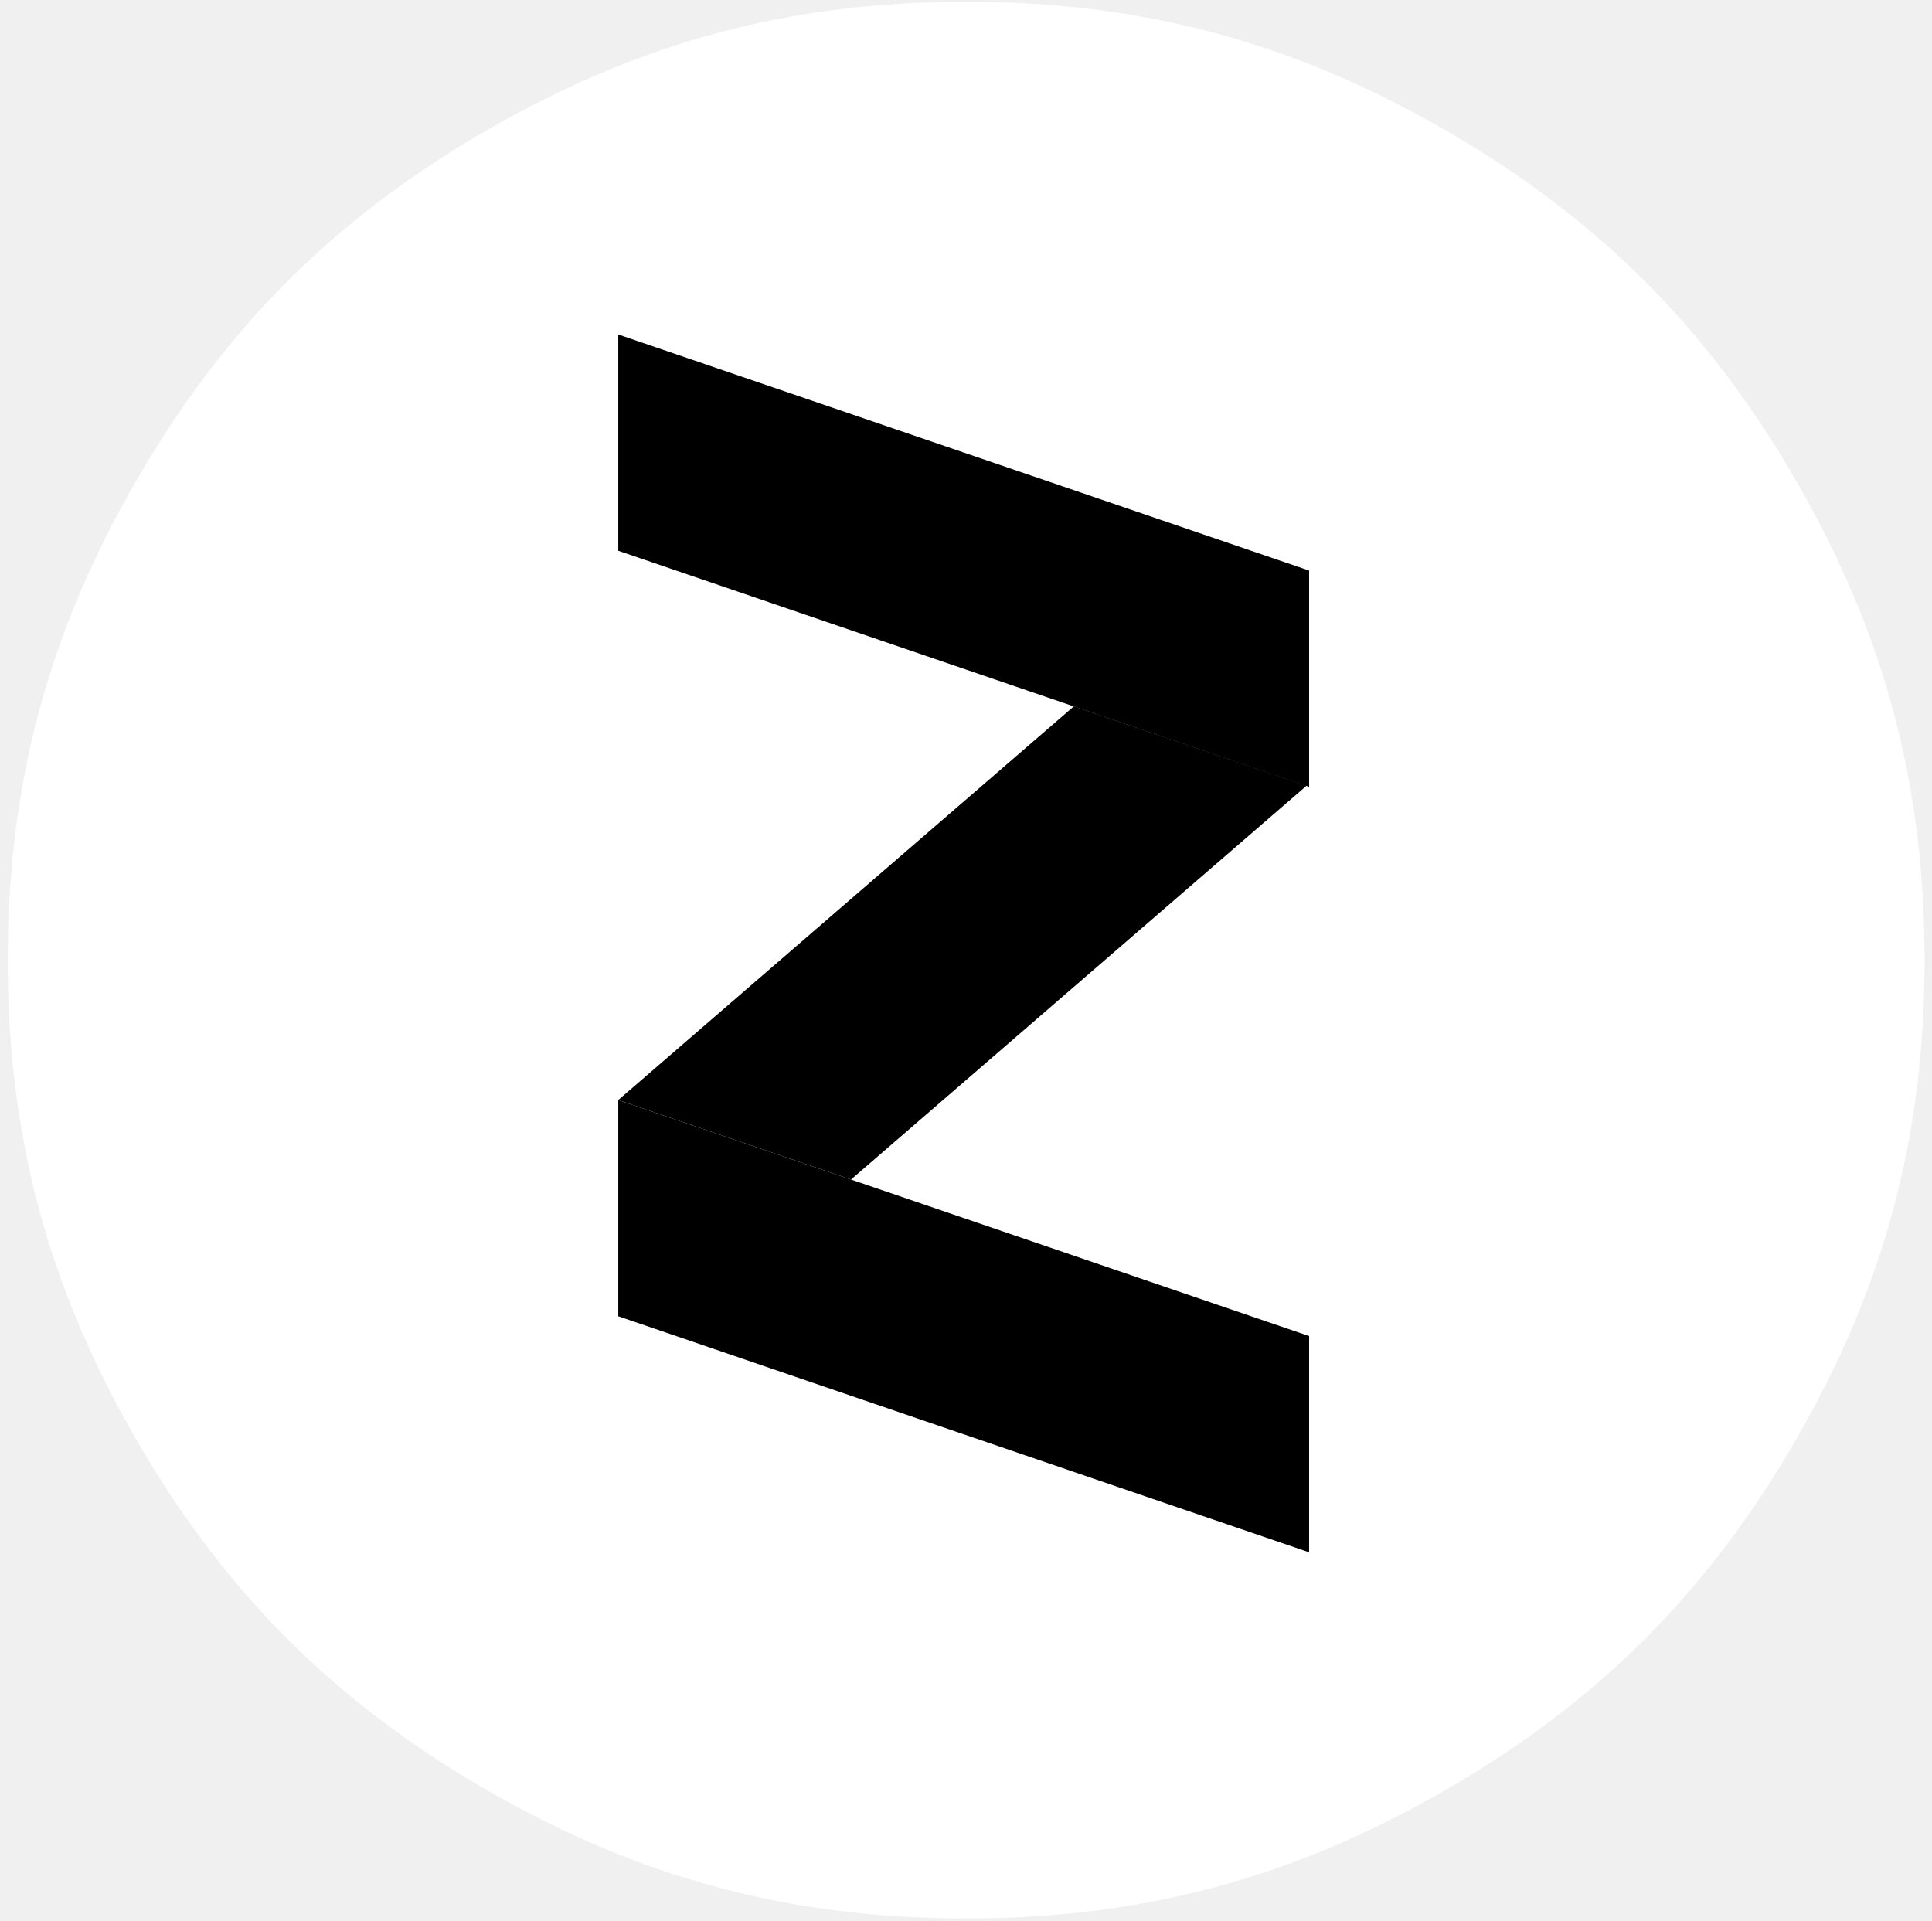
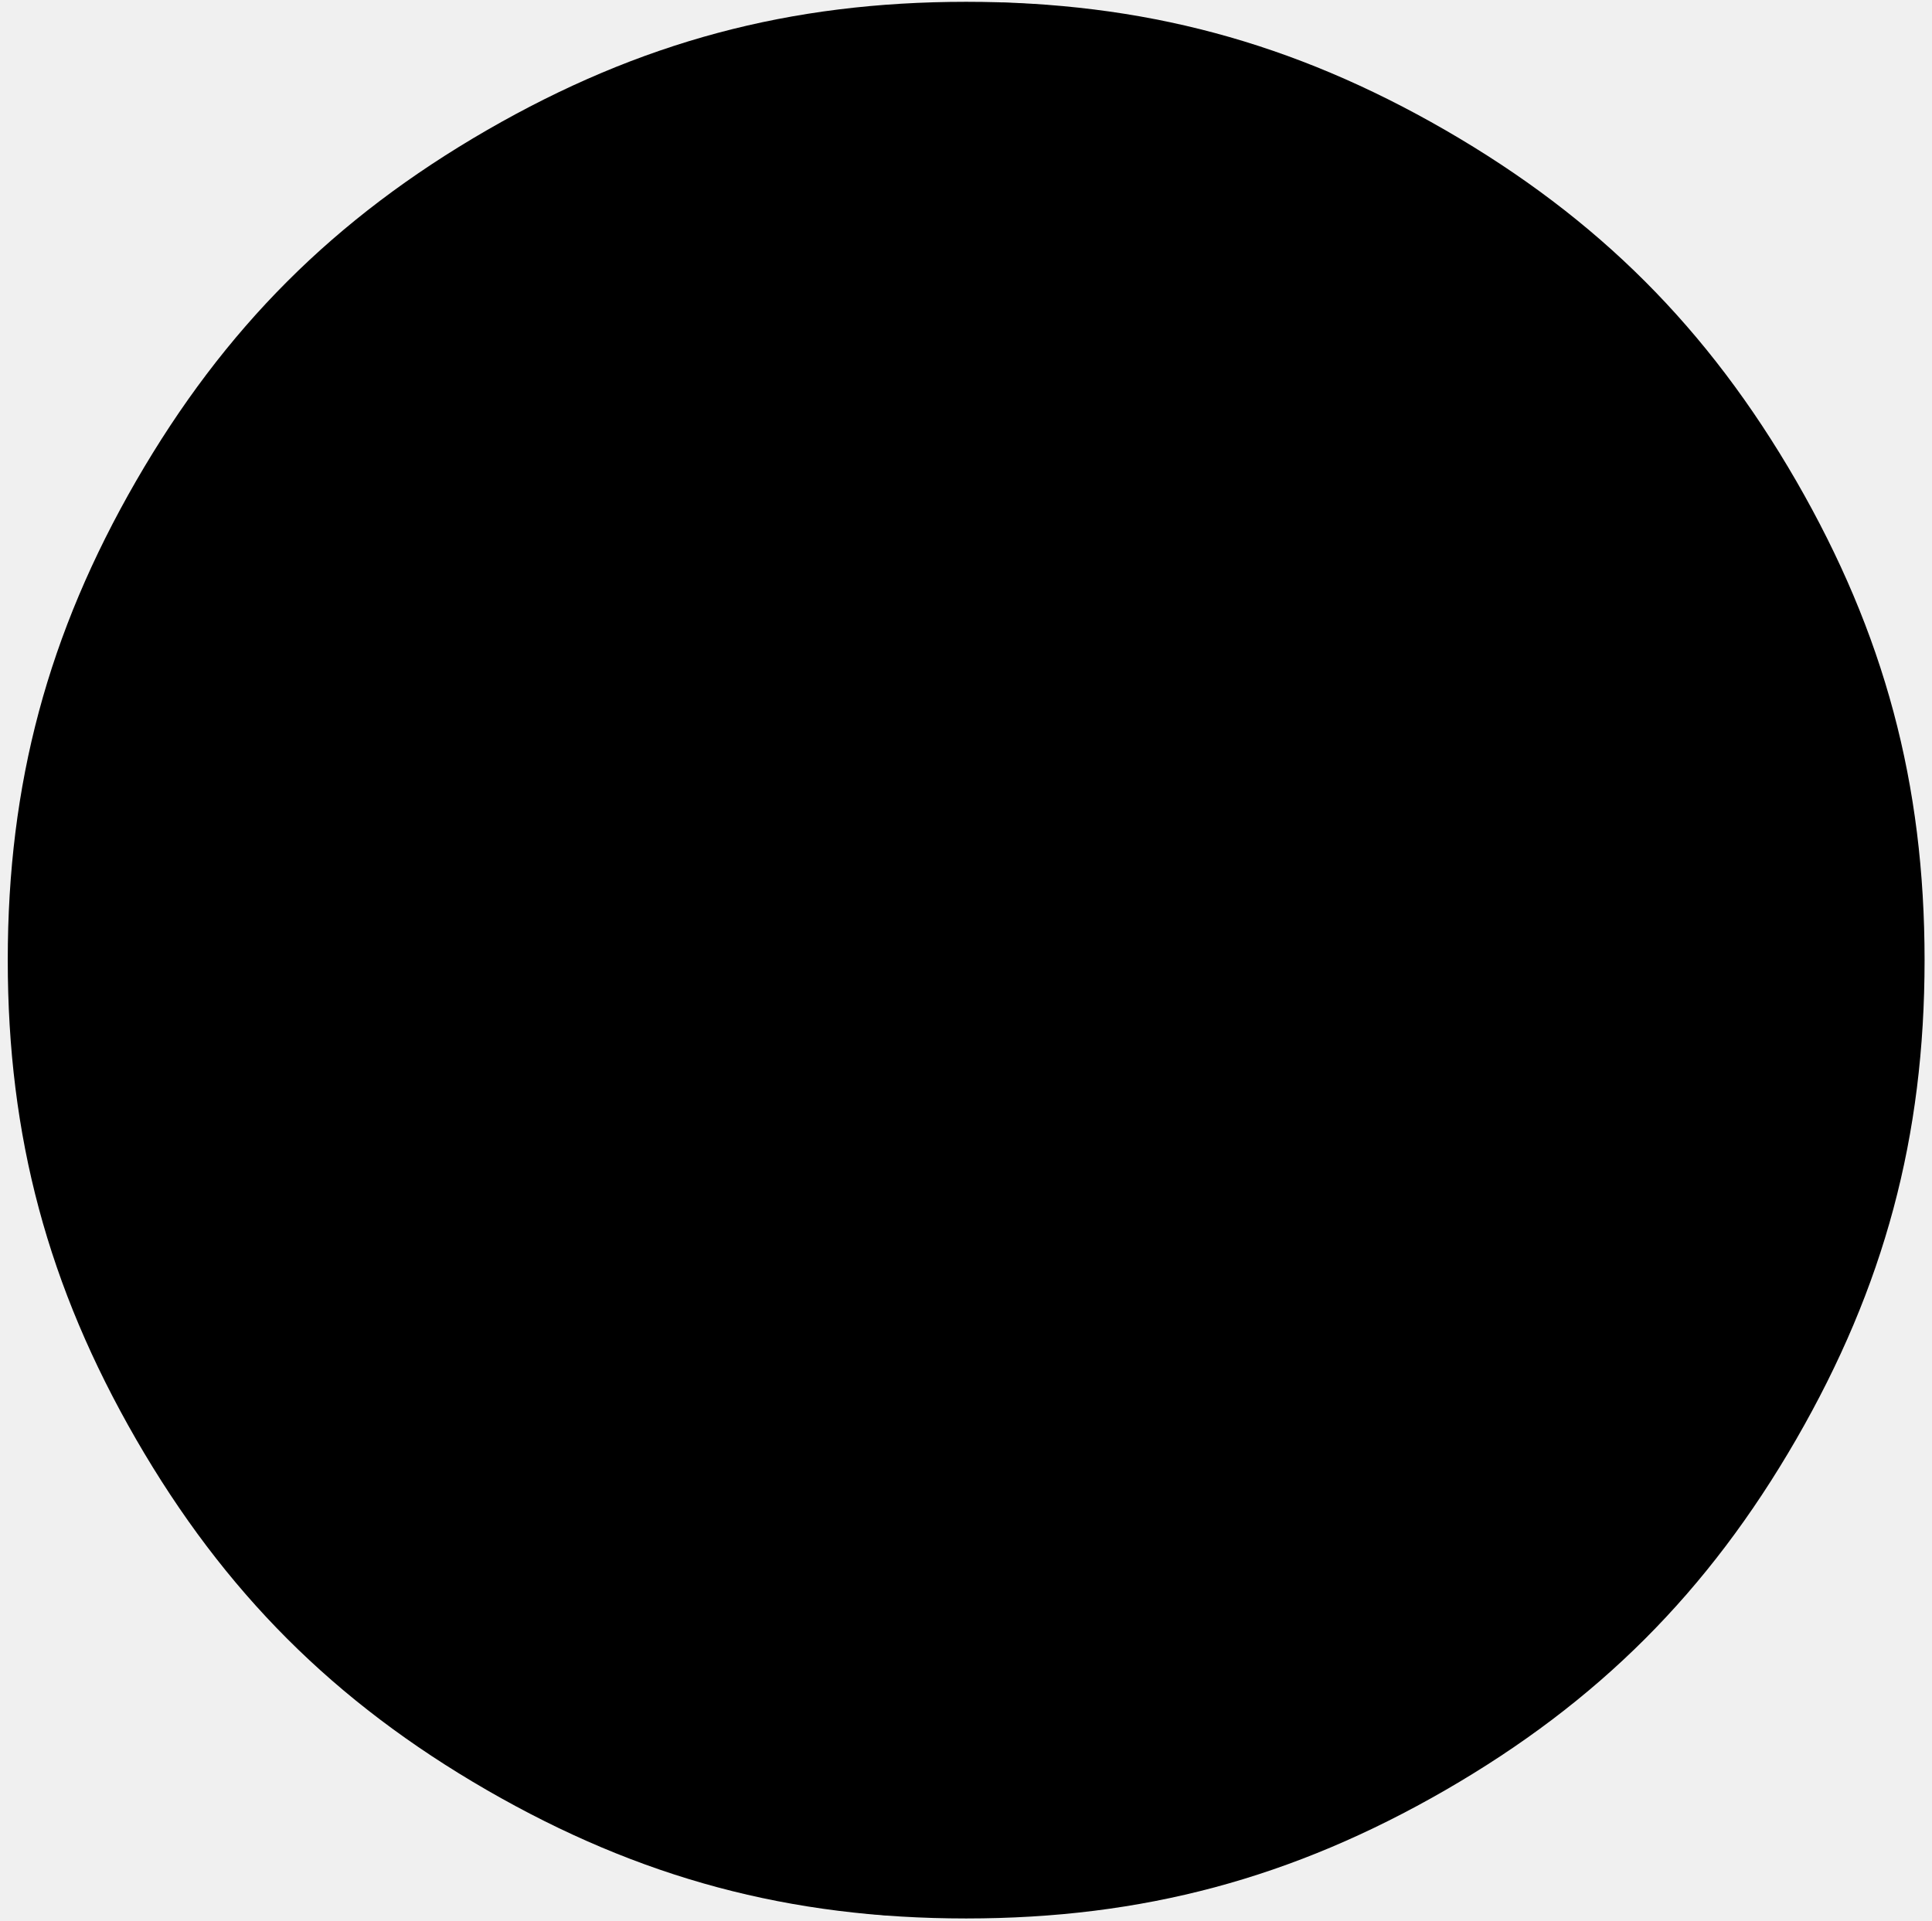
<svg xmlns="http://www.w3.org/2000/svg" xmlns:ns1="http://xml.openoffice.org/svg/export" version="1.2" width="117.12mm" height="116.42mm" viewBox="0 0 11712 11642" preserveAspectRatio="xMidYMid" fill-rule="evenodd" stroke-width="28.222" stroke-linejoin="round" xml:space="preserve">
-   <style>
-         .backlayot{fill:#fff;}
-         .mainlayot{fill:#000;}
-     </style>
  <defs class="ClipPathGroup">
    <clipPath id="presentation_clip_path" clipPathUnits="userSpaceOnUse">
      <rect x="0" y="0" width="11712" height="11642" />
    </clipPath>
    <clipPath id="presentation_clip_path_shrink" clipPathUnits="userSpaceOnUse">
      <rect x="11" y="11" width="11689" height="11619" />
    </clipPath>
  </defs>
  <defs class="TextShapeIndex">
    <g ns1:slide="id1" ns1:id-list="id3 id4 id5 id6 id7" />
  </defs>
  <defs class="EmbeddedBulletChars">
    <g id="bullet-char-template-57356" transform="scale(0.0004882812,-0.0004882812)">
      <path d="M 580,1141 L 1163,571 580,0 -4,571 580,1141 Z" />
    </g>
    <g id="bullet-char-template-57354" transform="scale(0.0004882812,-0.0004882812)">
      <path d="M 8,1128 L 1137,1128 1137,0 8,0 8,1128 Z" />
    </g>
    <g id="bullet-char-template-10146" transform="scale(0.0004882812,-0.0004882812)">
      <path d="M 174,0 L 602,739 174,1481 1456,739 174,0 Z M 1358,739 L 309,1346 659,739 1358,739 Z" />
    </g>
    <g id="bullet-char-template-10132" transform="scale(0.0004882812,-0.0004882812)">
      <path d="M 2015,739 L 1276,0 717,0 1260,543 174,543 174,936 1260,936 717,1481 1274,1481 2015,739 Z" />
    </g>
    <g id="bullet-char-template-10007" transform="scale(0.0004882812,-0.0004882812)">
      <path d="M 0,-2 C -7,14 -16,27 -25,37 L 356,567 C 262,823 215,952 215,954 215,979 228,992 255,992 264,992 276,990 289,987 310,991 331,999 354,1012 L 381,999 492,748 772,1049 836,1024 860,1049 C 881,1039 901,1025 922,1006 886,937 835,863 770,784 769,783 710,716 594,584 L 774,223 C 774,196 753,168 711,139 L 727,119 C 717,90 699,76 672,76 641,76 570,178 457,381 L 164,-76 C 142,-110 111,-127 72,-127 30,-127 9,-110 8,-76 1,-67 -2,-52 -2,-32 -2,-23 -1,-13 0,-2 Z" />
    </g>
    <g id="bullet-char-template-10004" transform="scale(0.0004882812,-0.0004882812)">
      <path d="M 285,-33 C 182,-33 111,30 74,156 52,228 41,333 41,471 41,549 55,616 82,672 116,743 169,778 240,778 293,778 328,747 346,684 L 369,508 C 377,444 397,411 428,410 L 1163,1116 C 1174,1127 1196,1133 1229,1133 1271,1133 1292,1118 1292,1087 L 1292,965 C 1292,929 1282,901 1262,881 L 442,47 C 390,-6 338,-33 285,-33 Z" />
    </g>
    <g id="bullet-char-template-9679" transform="scale(0.0004882812,-0.0004882812)">
      <path d="M 813,0 C 632,0 489,54 383,161 276,268 223,411 223,592 223,773 276,916 383,1023 489,1130 632,1184 813,1184 992,1184 1136,1130 1245,1023 1353,916 1407,772 1407,592 1407,412 1353,268 1245,161 1136,54 992,0 813,0 Z" />
    </g>
    <g id="bullet-char-template-8226" transform="scale(0.0004882812,-0.0004882812)">
      <path d="M 346,457 C 273,457 209,483 155,535 101,586 74,649 74,723 74,796 101,859 155,911 209,963 273,989 346,989 419,989 480,963 531,910 582,859 608,796 608,723 608,648 583,586 532,535 482,483 420,457 346,457 Z" />
    </g>
    <g id="bullet-char-template-8211" transform="scale(0.0004882812,-0.0004882812)">
      <path d="M -4,459 L 1135,459 1135,606 -4,606 -4,459 Z" />
    </g>
    <g id="bullet-char-template-61548" transform="scale(0.0004882812,-0.0004882812)">
      <path d="M 173,740 C 173,903 231,1043 346,1159 462,1274 601,1332 765,1332 928,1332 1067,1274 1183,1159 1299,1043 1357,903 1357,740 1357,577 1299,437 1183,322 1067,206 928,148 765,148 601,148 462,206 346,322 231,437 173,577 173,740 Z" />
    </g>
  </defs>
  <defs class="TextEmbeddedBitmaps" />
  <g>
    <g id="id2" class="Master_Slide">
      <g id="bg-id2" class="Background" />
      <g id="bo-id2" class="BackgroundObjects" />
    </g>
  </g>
  <a href="https://zen.yandex.ru/id/5b79640d6609b800a96da521" target="_blank">
    <g class="SlideGroup">
      <g>
        <g id="container-id1">
-           <g id="id1" class="Slide" clip-path="url(#presentation_clip_path)">
+           <g id="id1" class="Slide socialMediaIcon" clip-path="url(#presentation_clip_path)">
            <g class="Page">
              <g class="Group">
                <g class="com.sun.star.drawing.ClosedBezierShape">
                  <g id="id3">
                    <rect class="BoundingBox" stroke="none" fill="none" x="47" y="11" width="11622" height="11621" />
                    <path class="backlayot" stroke="none" d="M 5857,11 L 5857,11 C 6927,11 7836,255 8762,789 9688,1324 10354,1990 10889,2916 11423,3842 11667,4751 11667,5821 L 11667,5821 11667,5821 C 11667,6891 11423,7800 10889,8726 10354,9652 9688,10318 8762,10853 7836,11387 6927,11631 5857,11631 4787,11631 3878,11387 2952,10853 2026,10318 1360,9652 825,8726 291,7800 47,6891 47,5821 47,4751 291,3842 825,2916 1360,1990 2026,1324 2952,789 3878,255 4787,11 5857,11 Z" />
                  </g>
                </g>
                <g class="com.sun.star.drawing.ClosedBezierShape">
                  <g id="id4">
                    <rect class="BoundingBox" stroke="none" fill="none" x="3748" y="16" width="4189" height="11598" />
                    <path class="backlayot" stroke="none" d="M 6078,16 C 6644,37 7190,139 7704,311 L 5158,2510 3748,2028 6078,16 Z M 6078,16 L 6078,16 Z M 5388,11613 C 4842,11570 4316,11450 3822,11266 L 6526,8931 7936,9413 5388,11613 Z" />
                  </g>
                </g>
                <g class="com.sun.star.drawing.PolyPolygonShape">
                  <g id="id5">
                    <rect class="BoundingBox" stroke="none" fill="none" x="3748" y="6669" width="4189" height="2743" />
                    <path class="mainlayot" stroke="none" d="M 3748,6669 L 7936,8100 7936,9411 3748,7980 3748,6669 Z" />
                  </g>
                </g>
                <g class="com.sun.star.drawing.PolyPolygonShape">
                  <g id="id6">
                    <rect class="BoundingBox" stroke="none" fill="none" x="3748" y="2028" width="4189" height="2743" />
                    <path class="mainlayot" stroke="none" d="M 3748,2028 L 7936,3459 7936,4770 3748,3339 3748,2028 Z" />
                  </g>
                </g>
                <g class="com.sun.star.drawing.PolyPolygonShape">
                  <g id="id7">
                    <rect class="BoundingBox" stroke="none" fill="none" x="3748" y="4282" width="4174" height="2870" />
                    <path class="mainlayot" stroke="none" d="M 3748,6669 L 6510,4282 7921,4763 5159,7151 3748,6669 Z" />
                  </g>
                </g>
              </g>
            </g>
          </g>
        </g>
      </g>
    </g>
  </a>
</svg>
